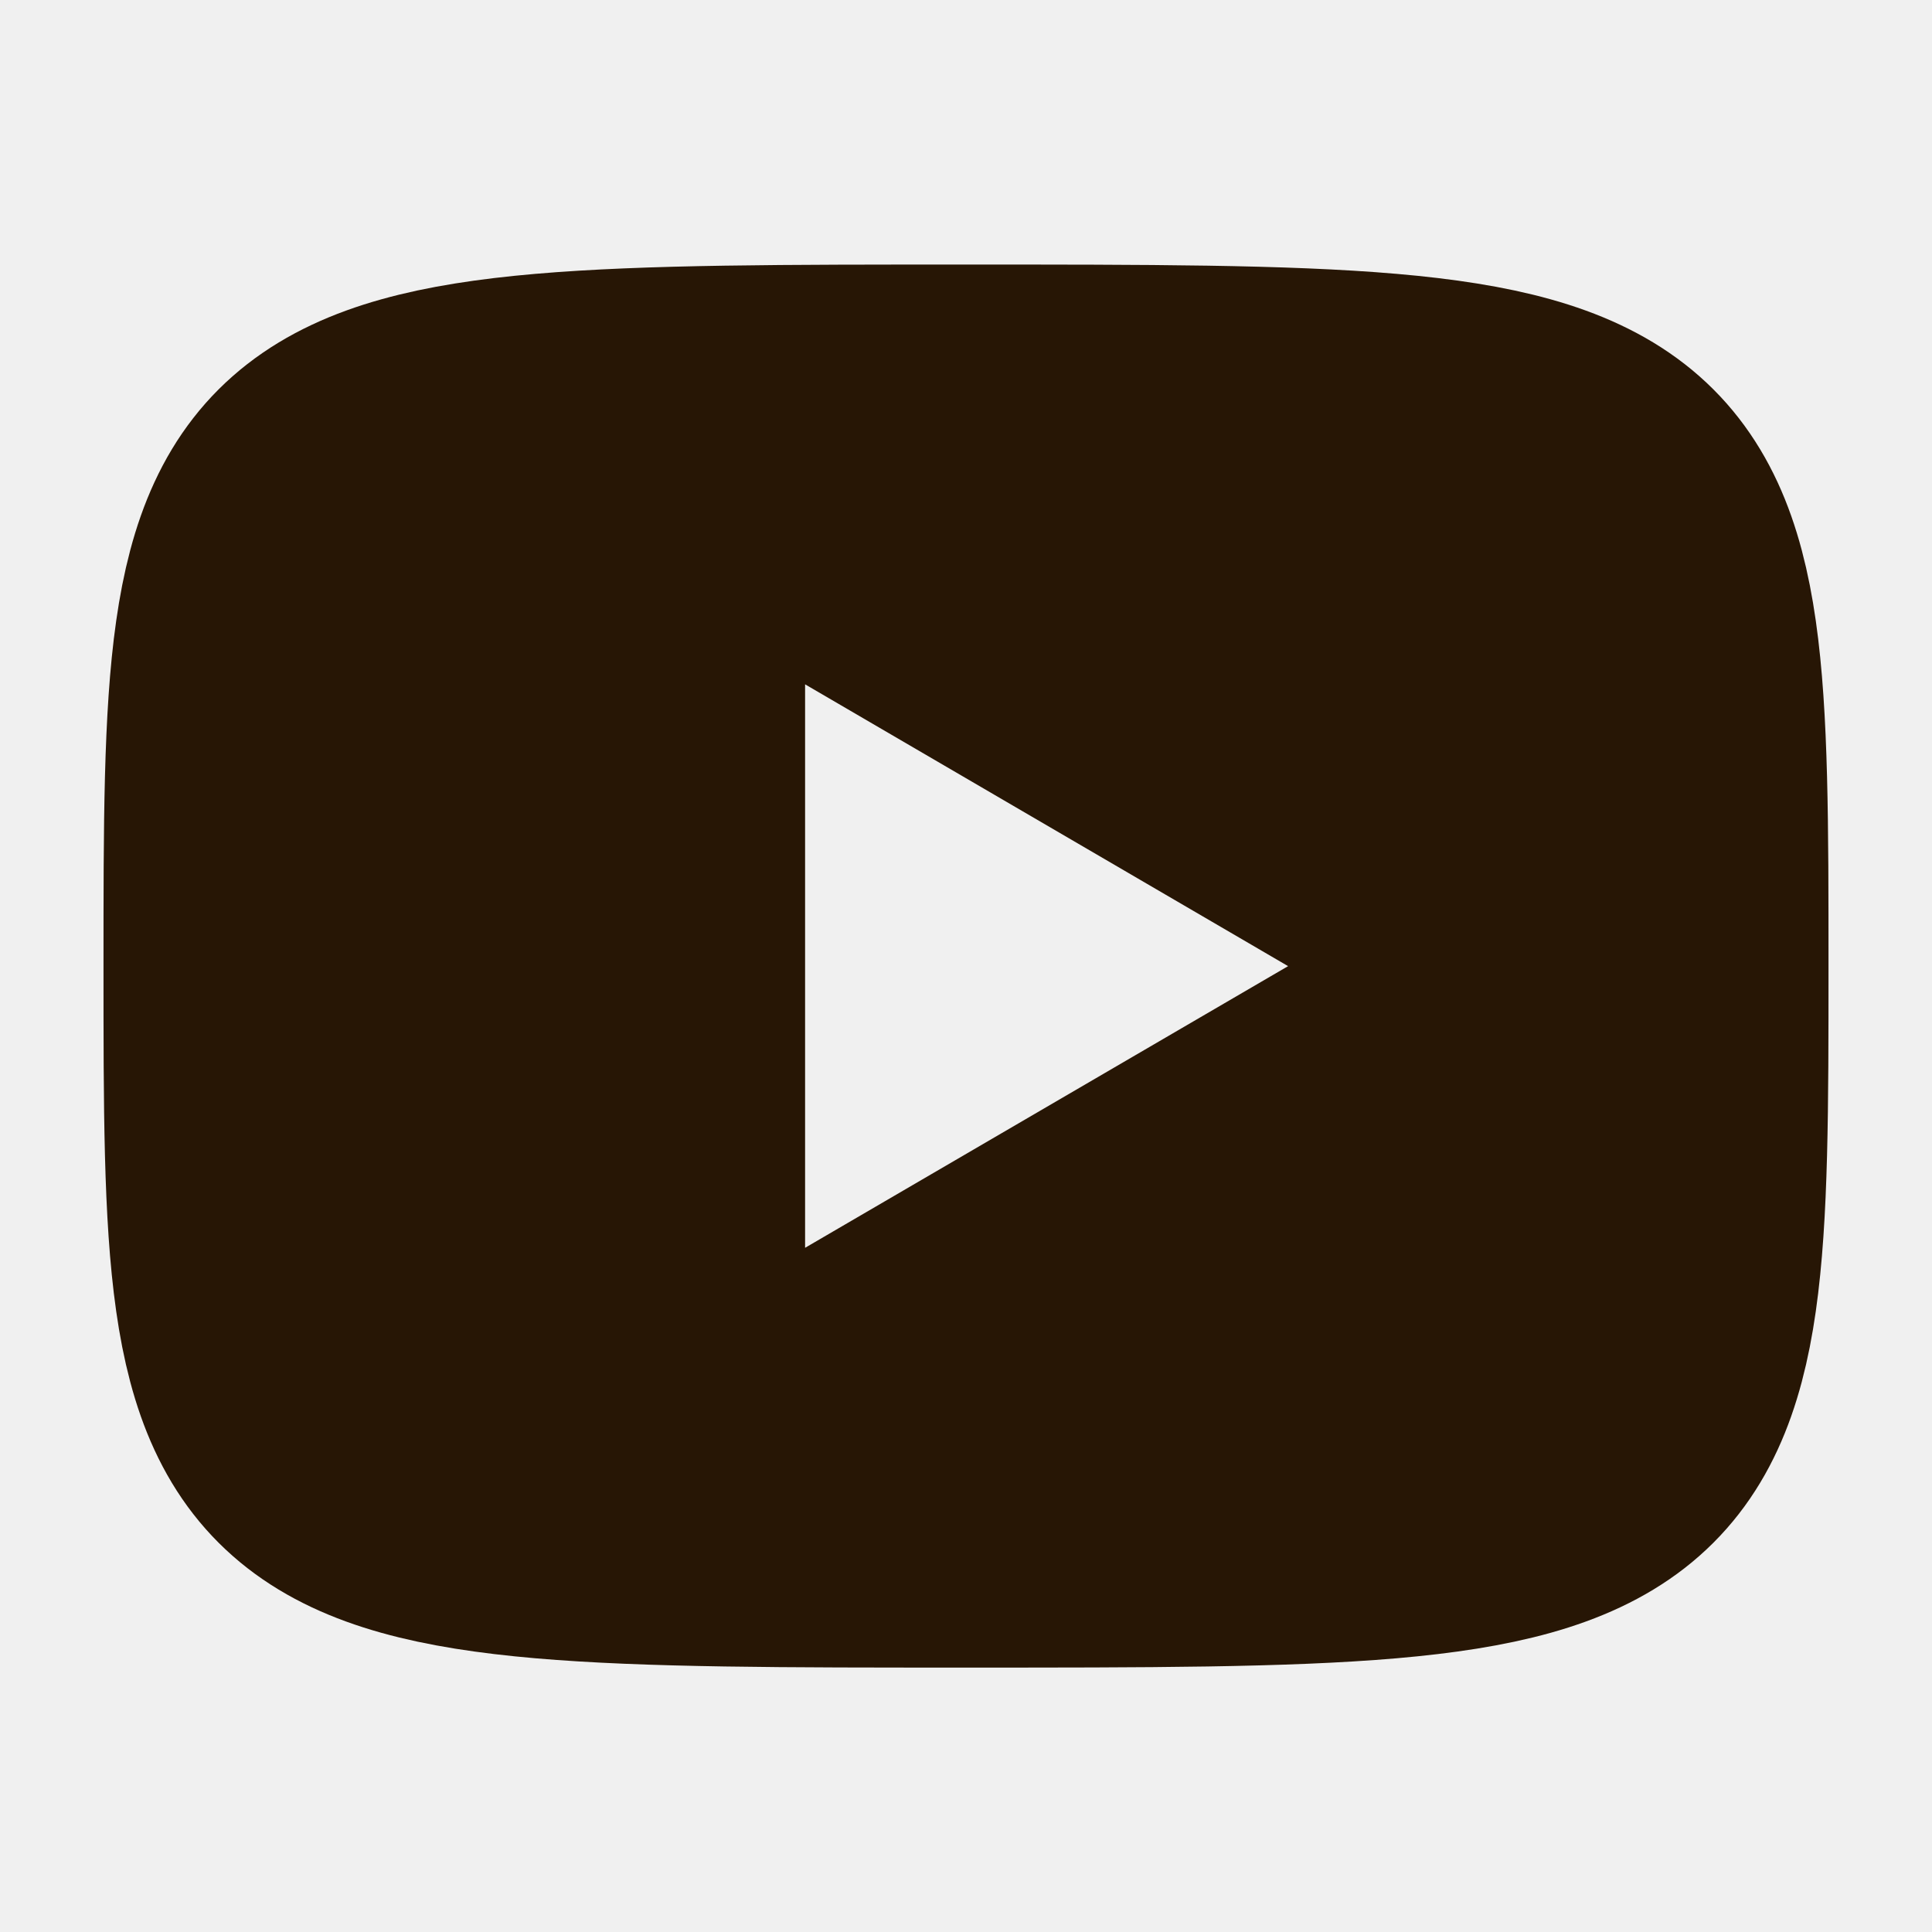
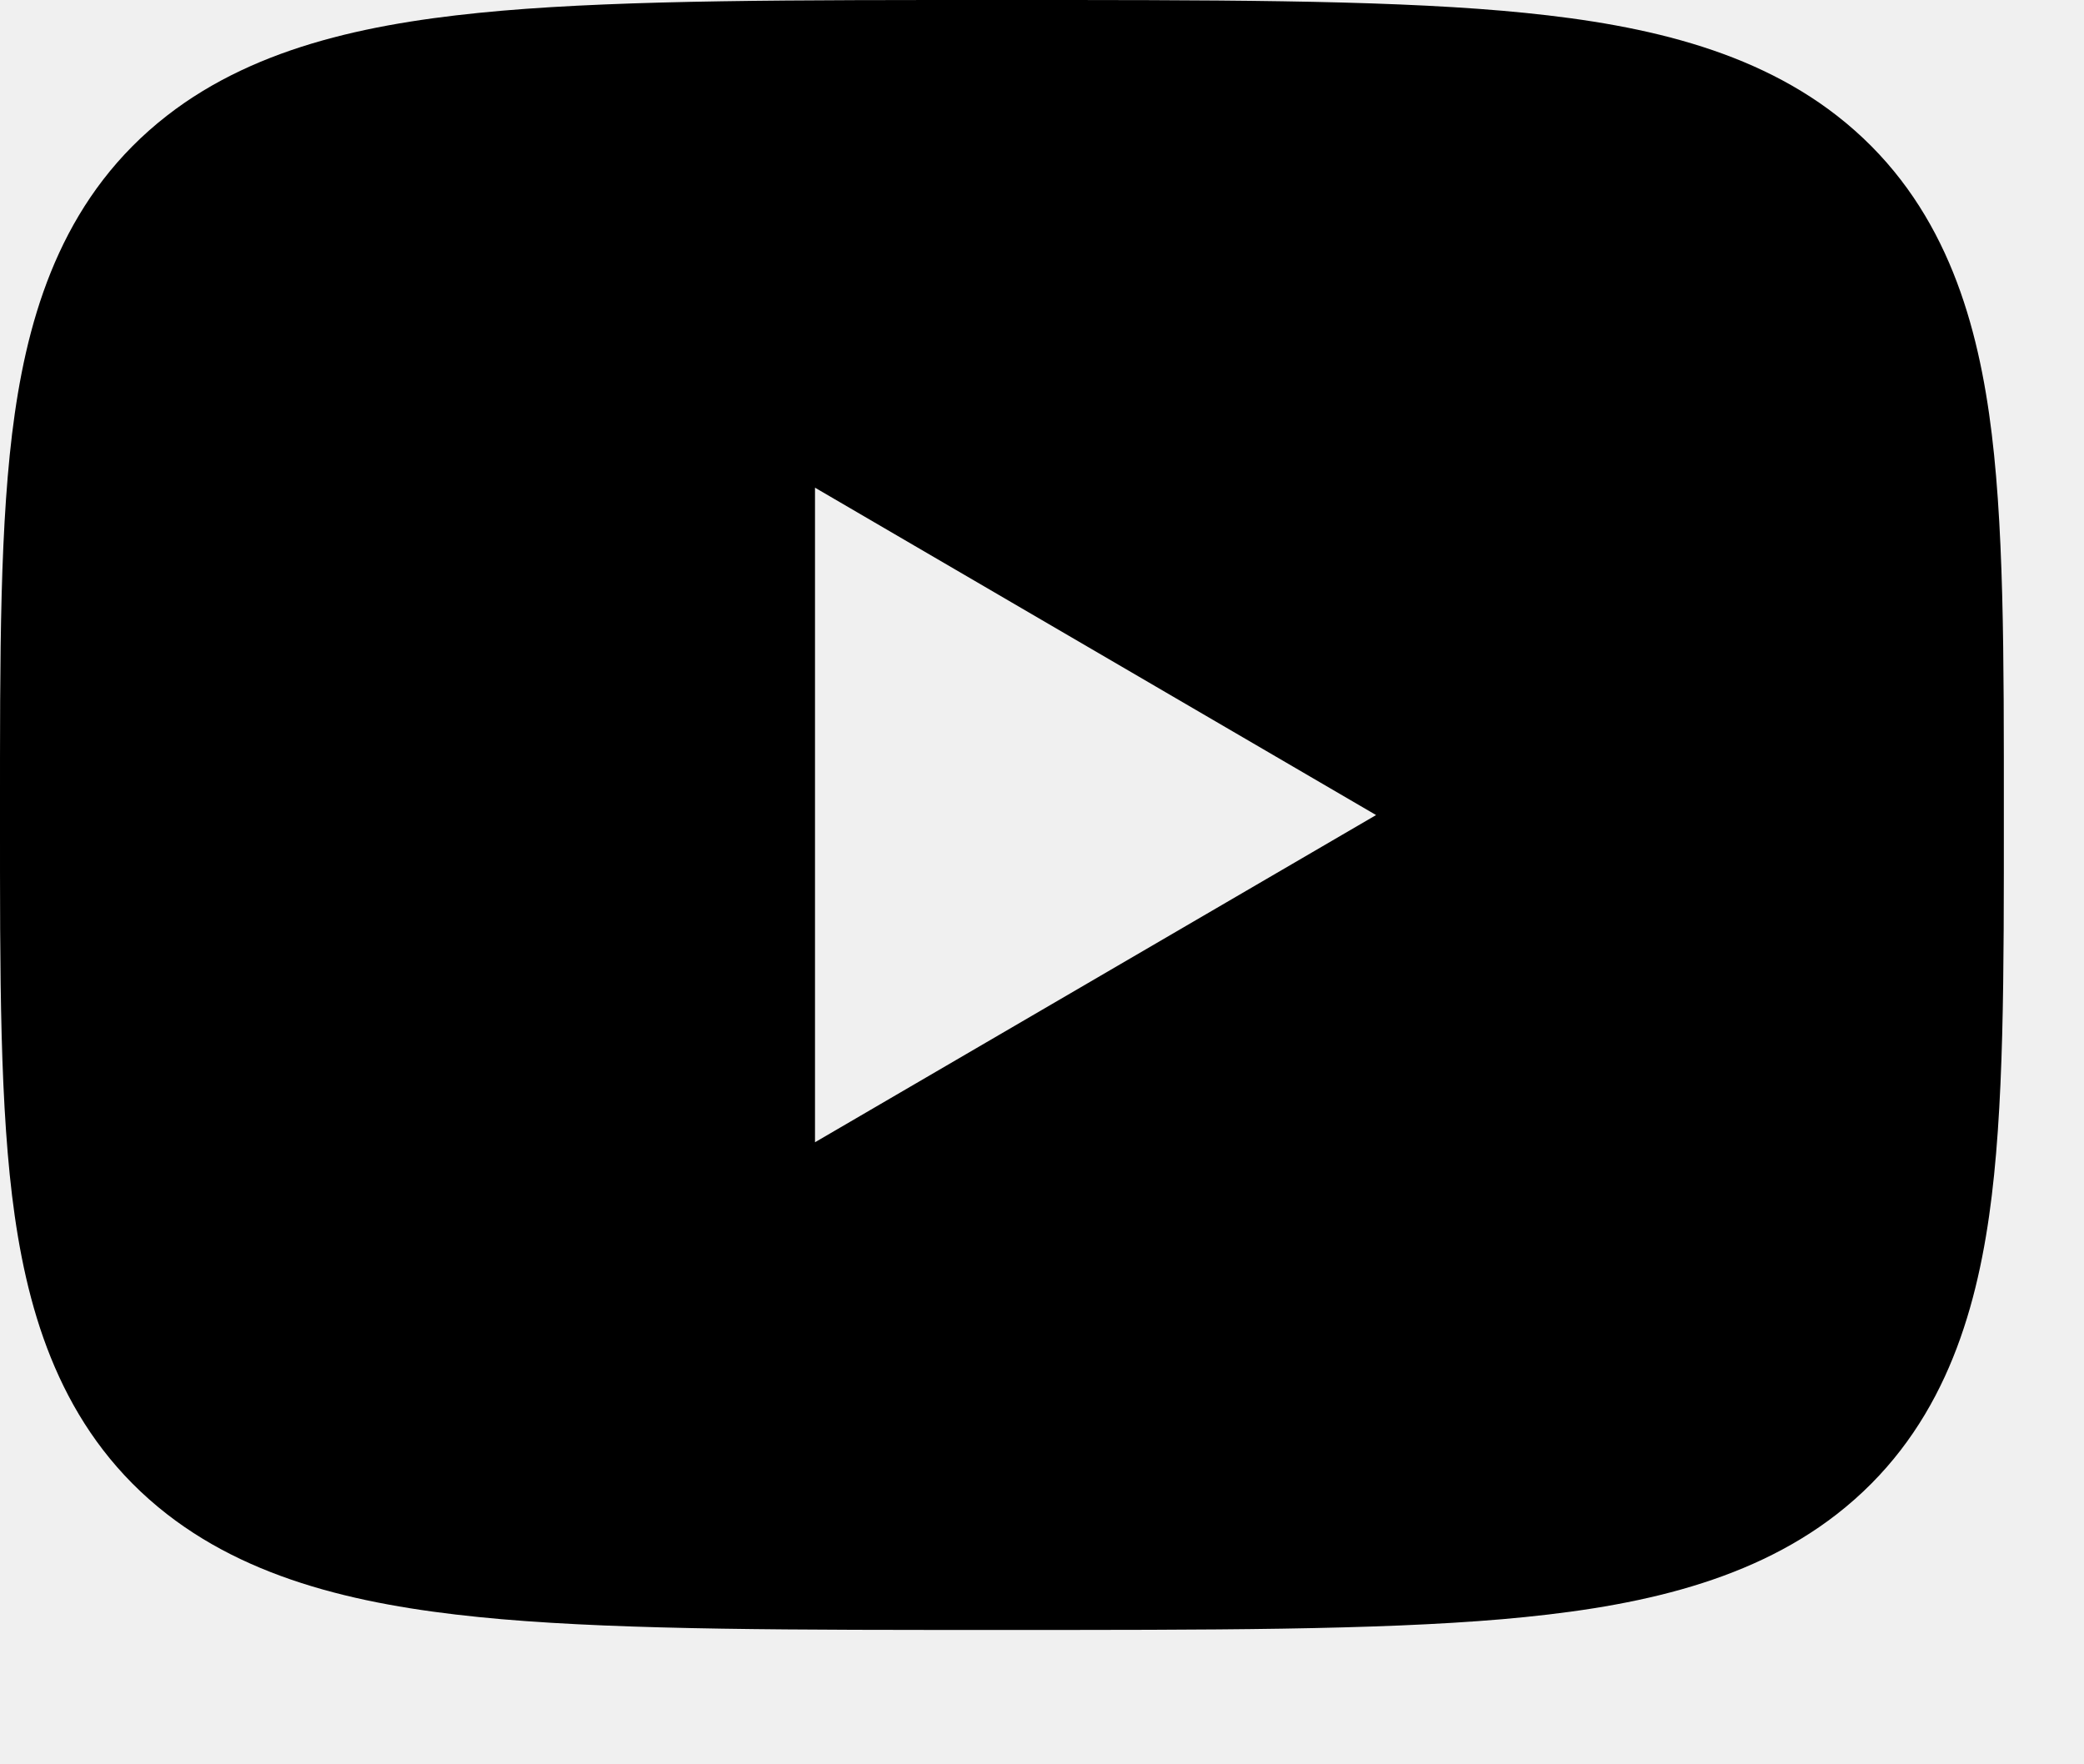
- <svg xmlns="http://www.w3.org/2000/svg" width="14" height="14" viewBox="0 0 14 14" fill="none">
-   <mask id="mask0_284_6533" style="mask-type:luminance" maskUnits="userSpaceOnUse" x="0" y="1" width="14" height="12">
-     <path d="M7 2.917C12.25 2.917 12.25 2.917 12.25 7C12.25 11.084 12.25 11.084 7 11.084C1.75 11.084 1.75 11.084 1.75 7C1.75 2.917 1.75 2.917 7 2.917Z" fill="white" stroke="white" stroke-width="2" stroke-linecap="round" stroke-linejoin="round" />
-     <path d="M5.834 4.959L9.334 7.001L5.834 9.042V4.959Z" fill="black" />
-   </mask>
-   <g mask="url(#mask0_284_6533)">
-     <path d="M0 0H14V14H0V0Z" fill="#271605" />
-   </g>
+ <svg xmlns="http://www.w3.org/2000/svg" width="13" height="11" viewBox="0 0 13 11" fill="none">
+   <path d="M6.25 0C7.543 0 8.579 -0.001 9.371 0.067C10.139 0.134 10.886 0.276 11.458 0.721C12.083 1.207 12.31 1.897 12.408 2.581C12.503 3.243 12.5 4.094 12.5 5.083C12.5 6.072 12.503 6.923 12.408 7.585C12.31 8.269 12.083 8.959 11.458 9.445C10.886 9.89 10.139 10.033 9.371 10.1C8.579 10.168 7.543 10.167 6.25 10.167C4.957 10.167 3.921 10.168 3.129 10.1C2.361 10.033 1.614 9.89 1.042 9.445C0.417 8.959 0.19 8.269 0.092 7.585C-0.003 6.923 0 6.072 0 5.083C-5.34014e-07 4.094 -0.003 3.243 0.092 2.581C0.19 1.897 0.417 1.207 1.042 0.721C1.614 0.276 2.361 0.134 3.129 0.067C3.921 -0.001 4.957 -4.26032e-09 6.25 0ZM5.084 7.125L8.584 5.084L5.084 3.042V7.125Z" fill="black" />
</svg>
